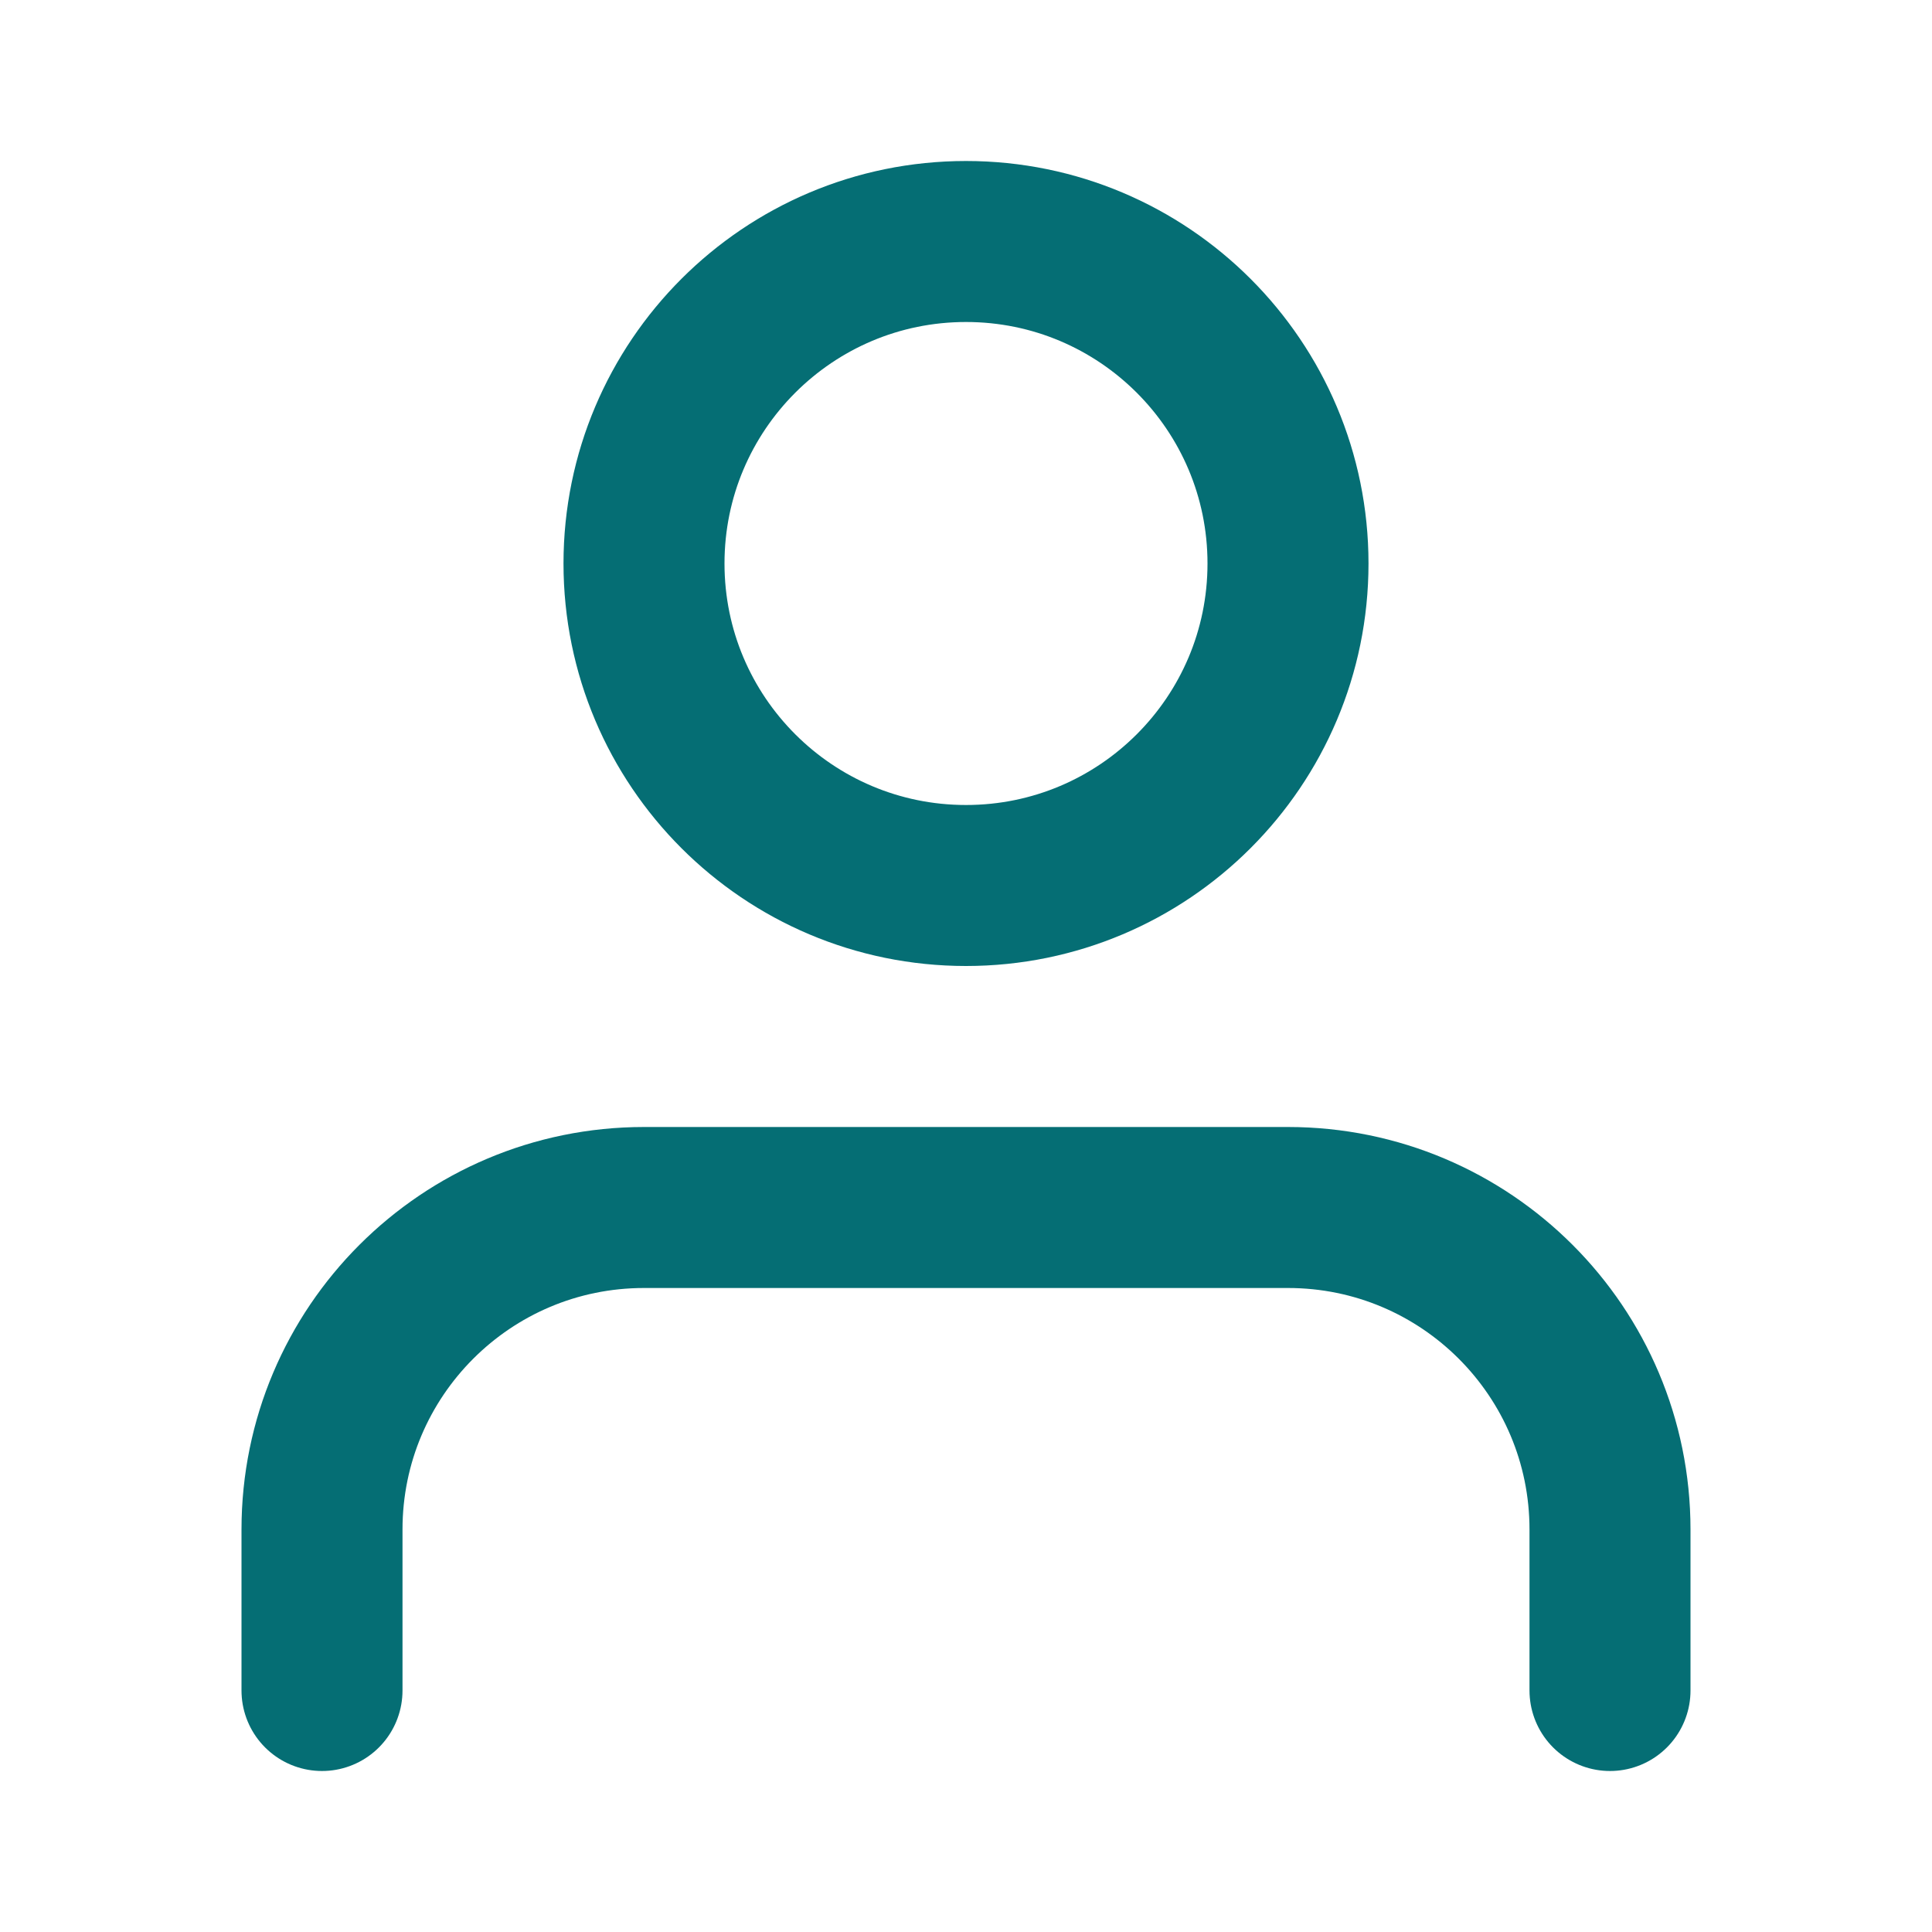
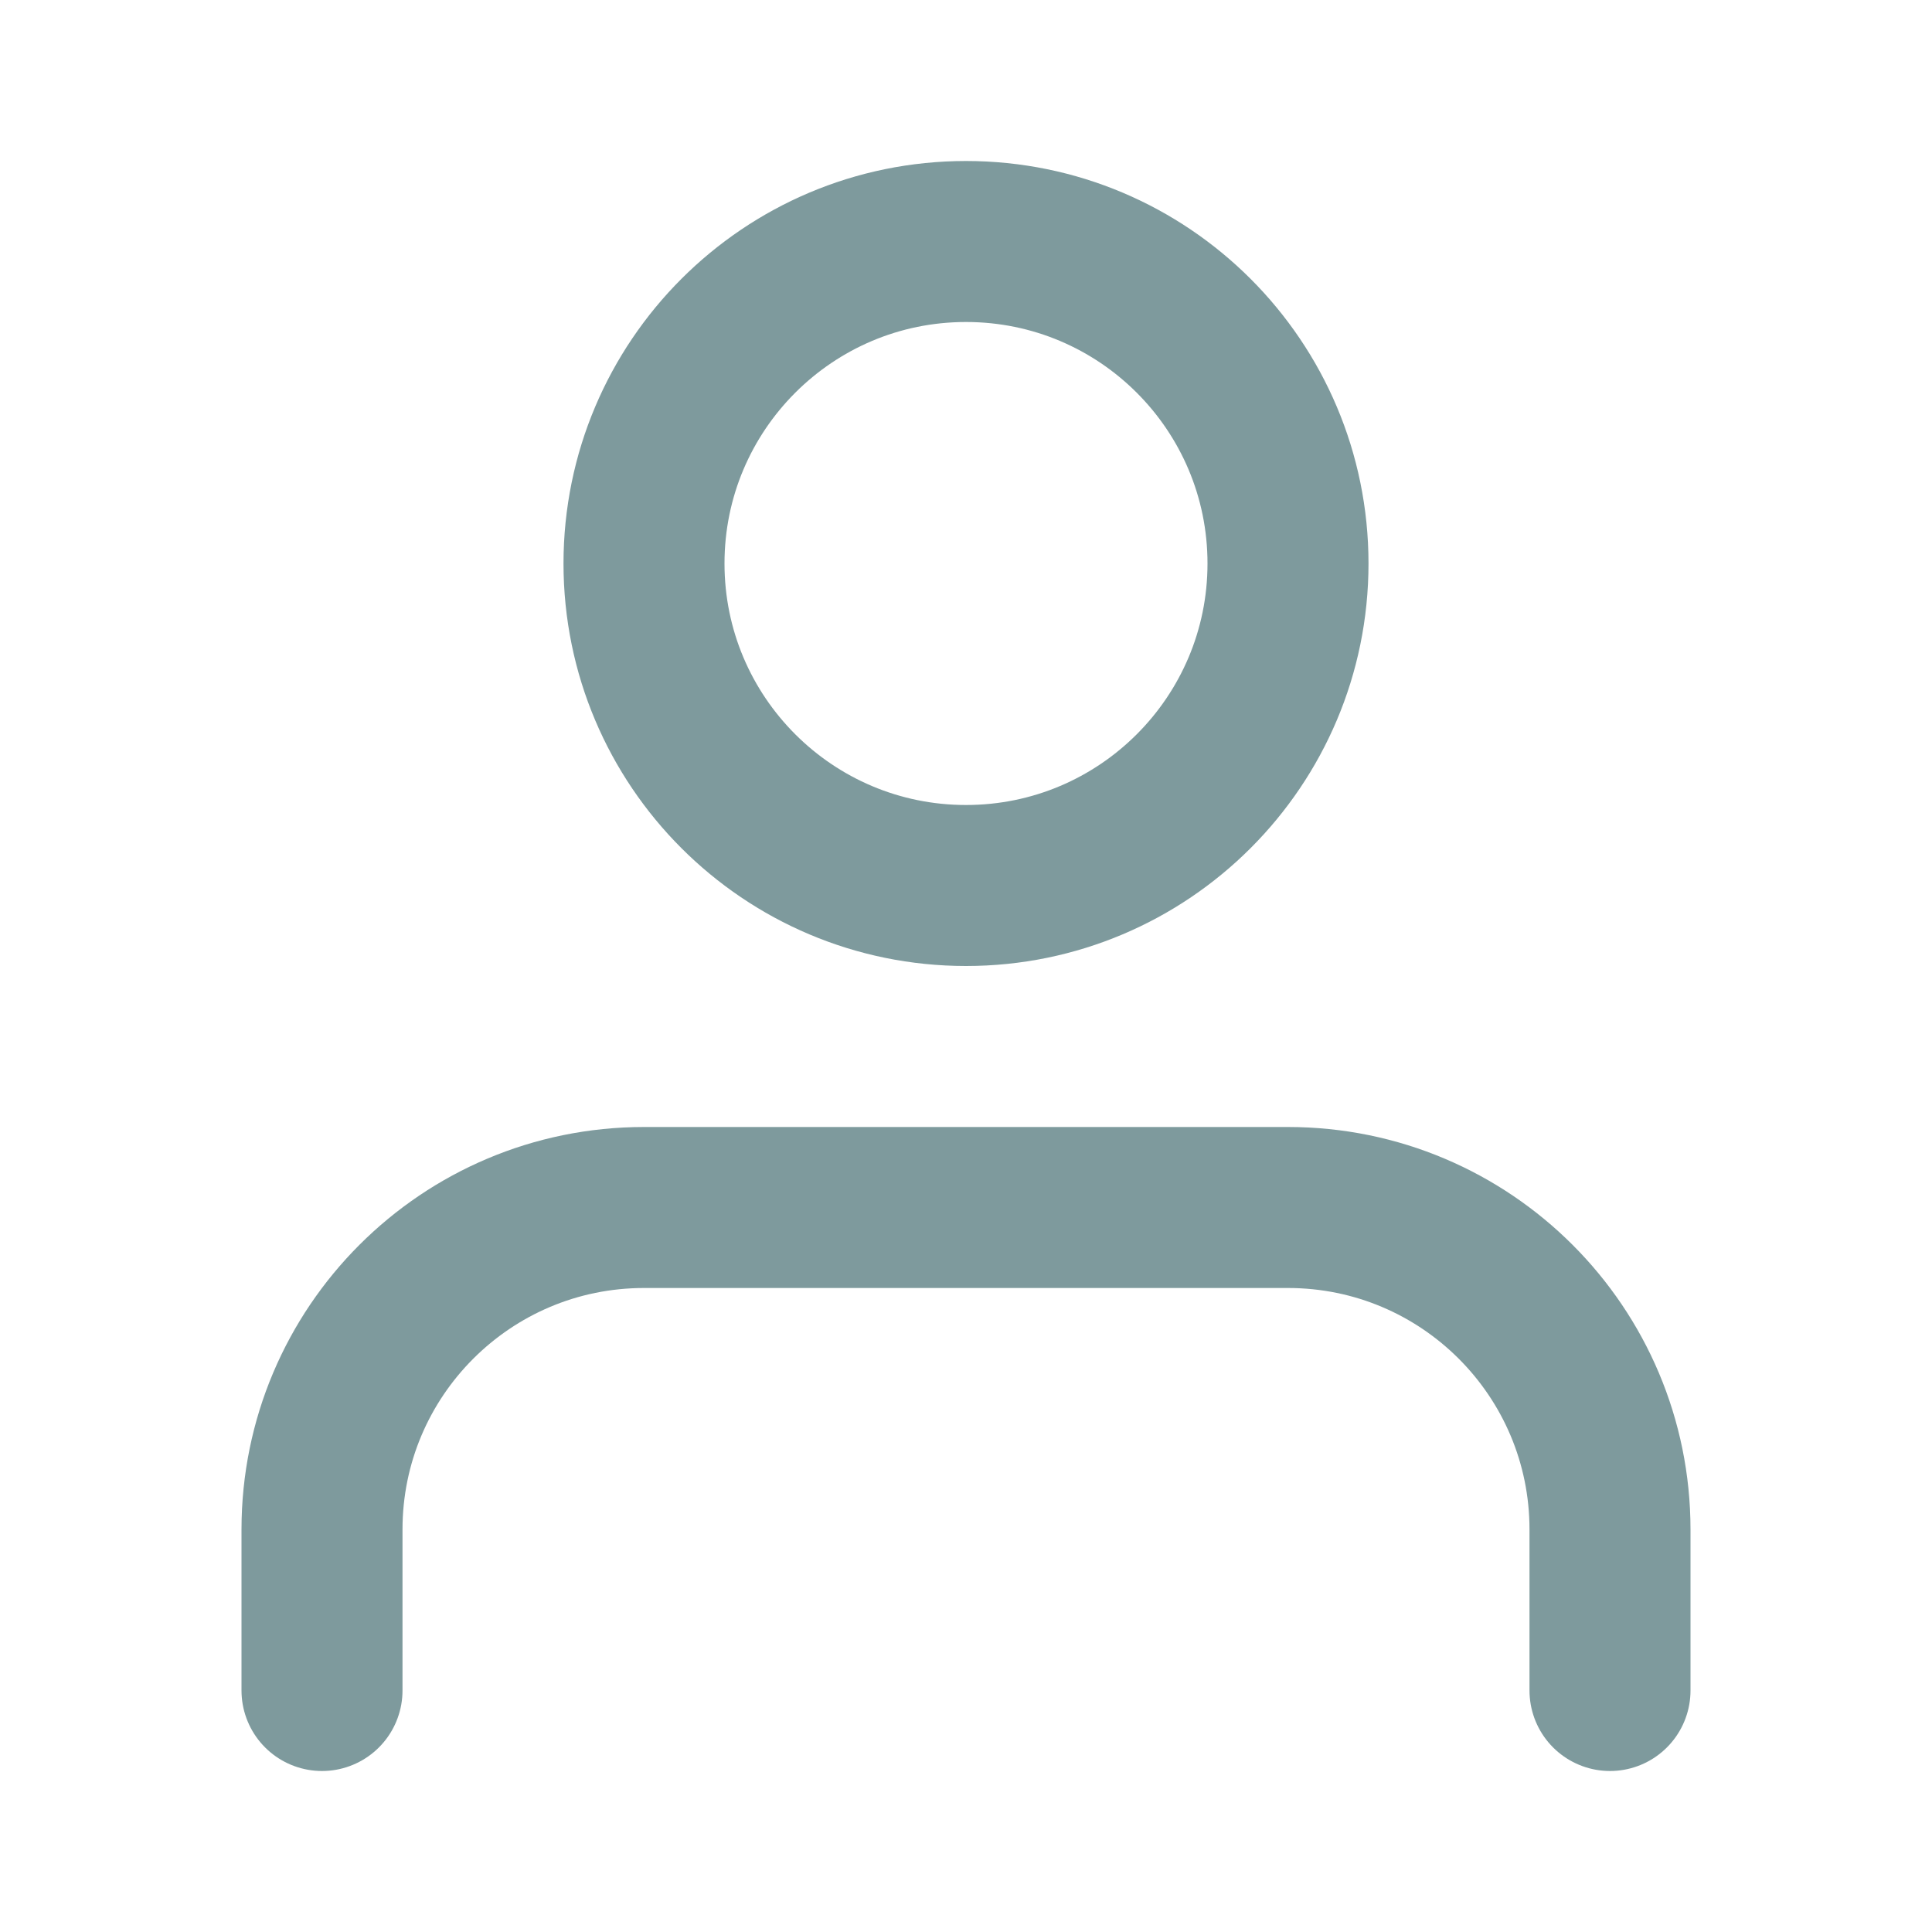
- <svg xmlns="http://www.w3.org/2000/svg" width="24" height="24" viewBox="0 0 24 24" fill="none" stroke="#056e74" stroke-width="2" stroke-linecap="round" stroke-linejoin="round" class="feather feather-user">
+ <svg xmlns="http://www.w3.org/2000/svg" width="24" height="24" viewBox="0 0 24 24" fill="none" stroke="#7E9A9D" stroke-width="2" stroke-linecap="round" stroke-linejoin="round" class="feather feather-user">
  <path d="M20 21v-2a4 4 0 0 0-4-4H8a4 4 0 0 0-4 4v2" />
  <circle cx="12" cy="7" r="4" />
</svg>
